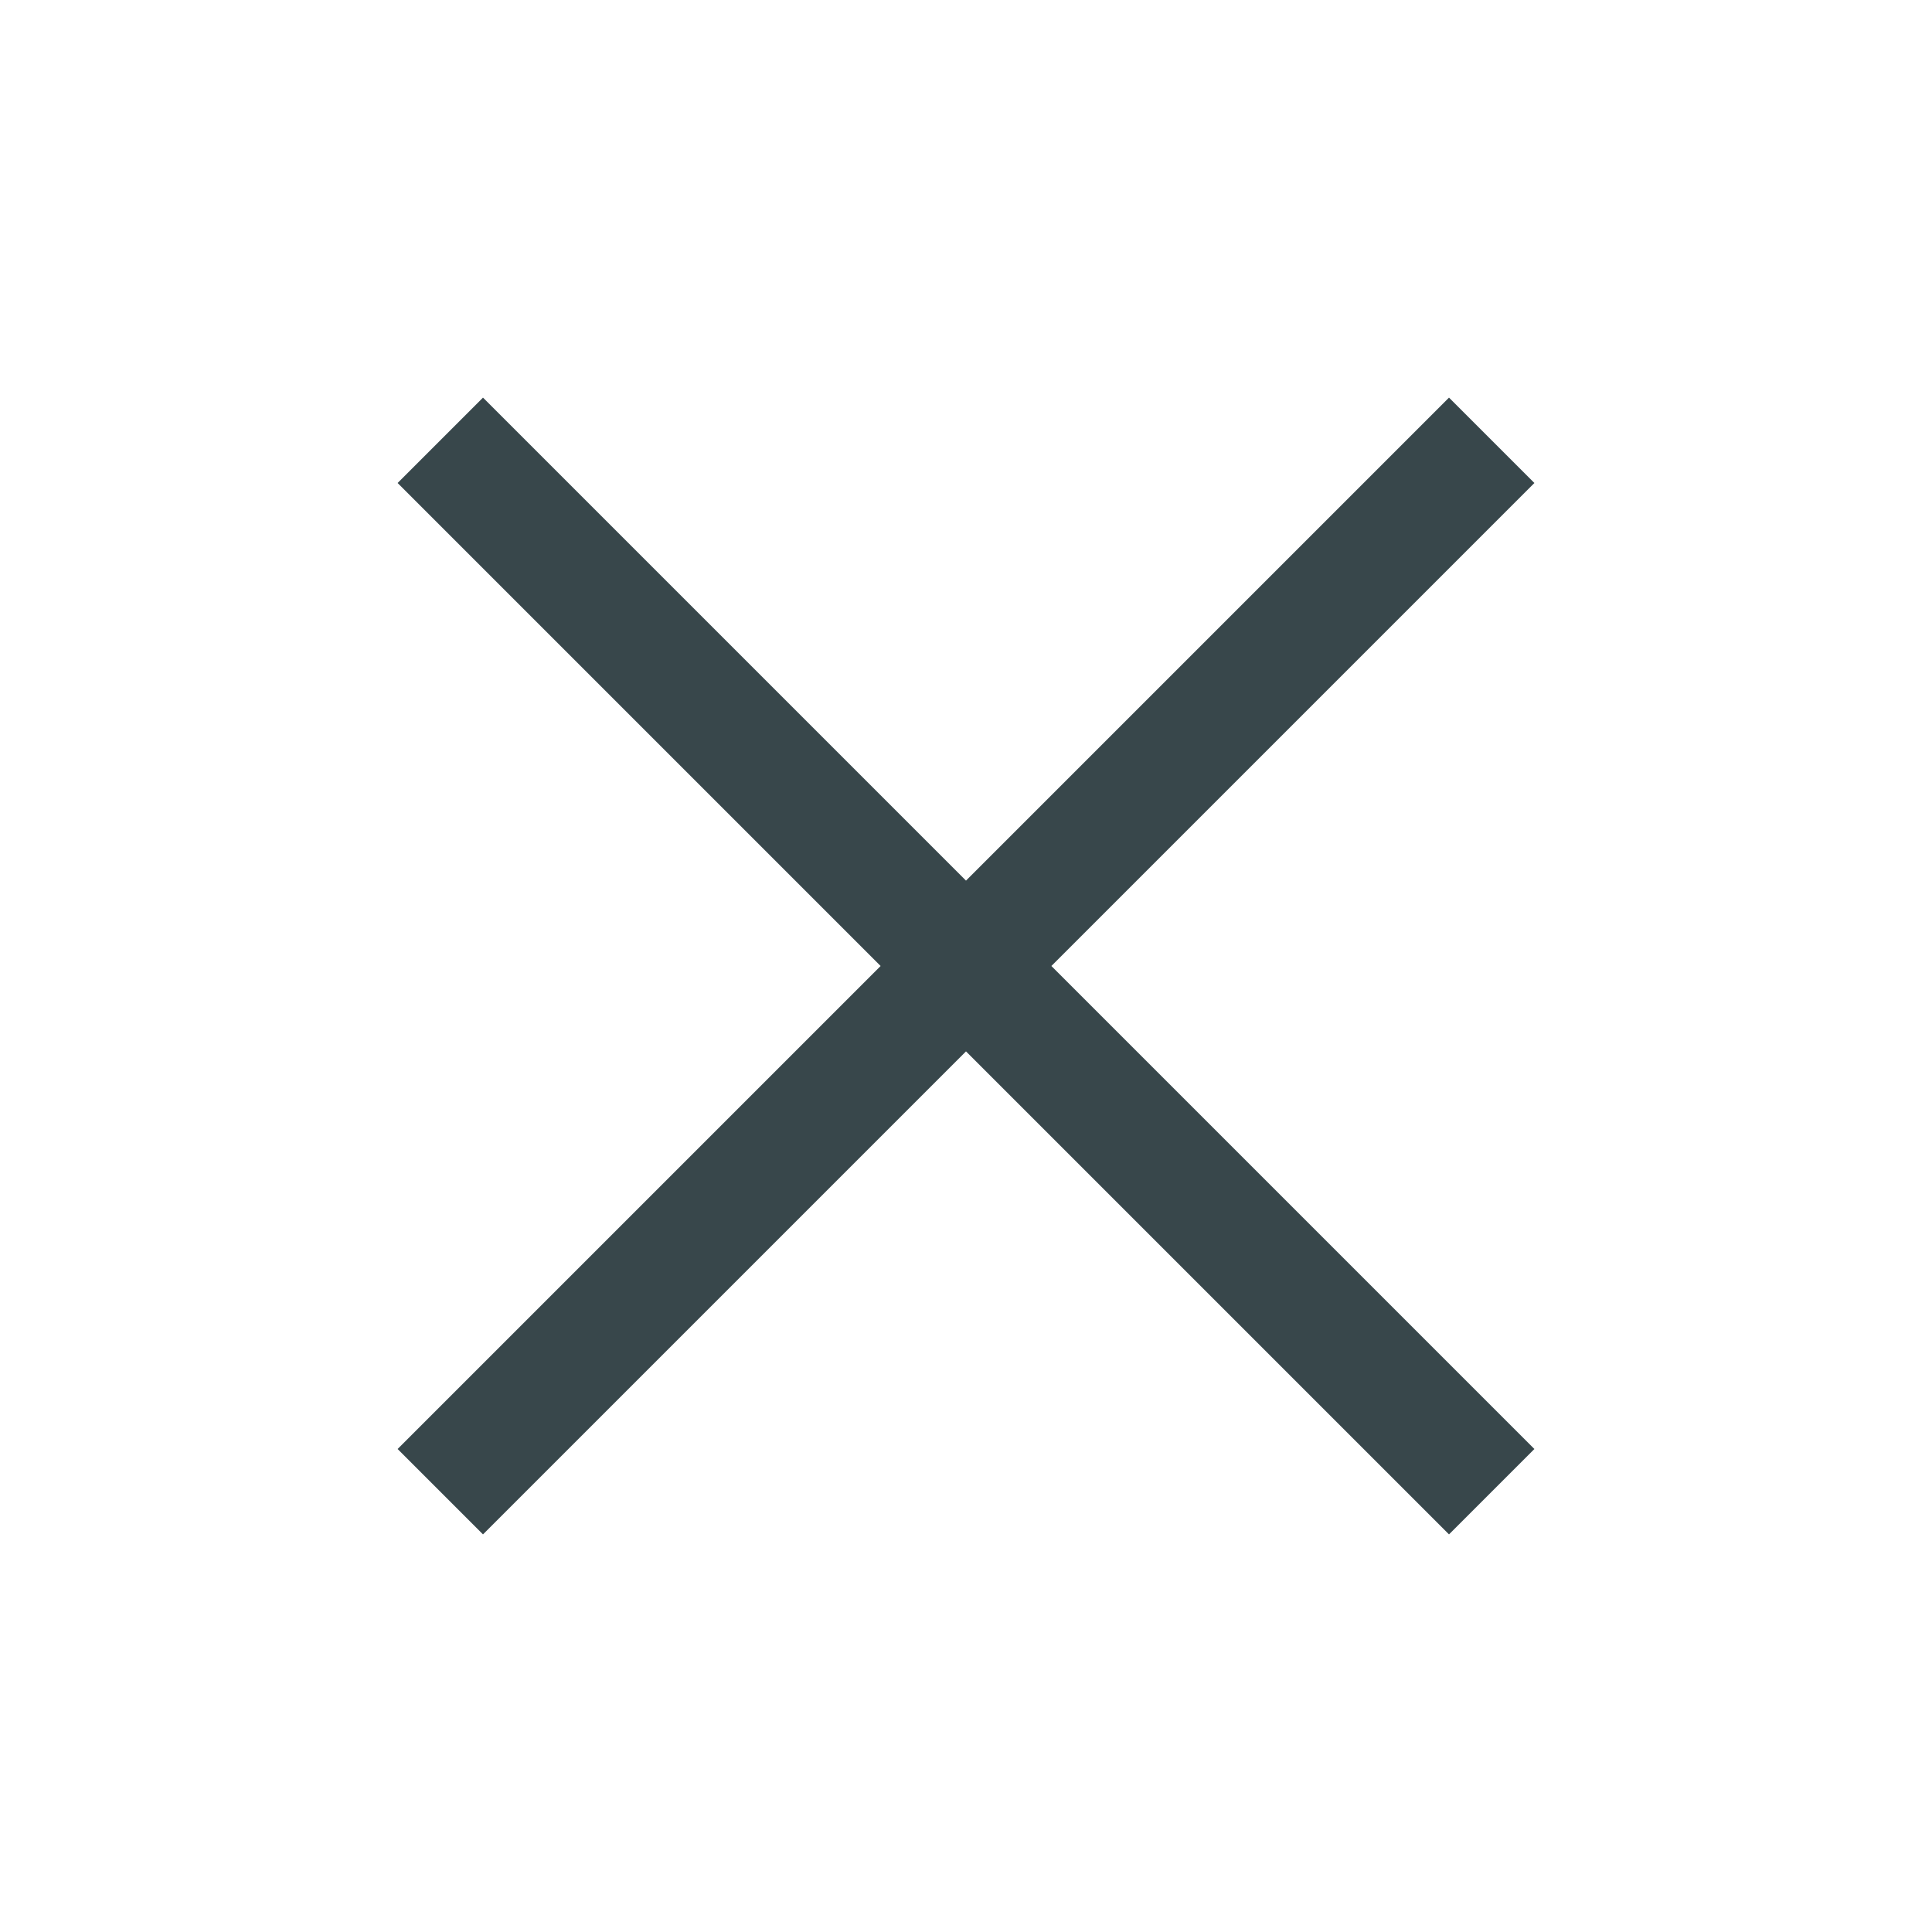
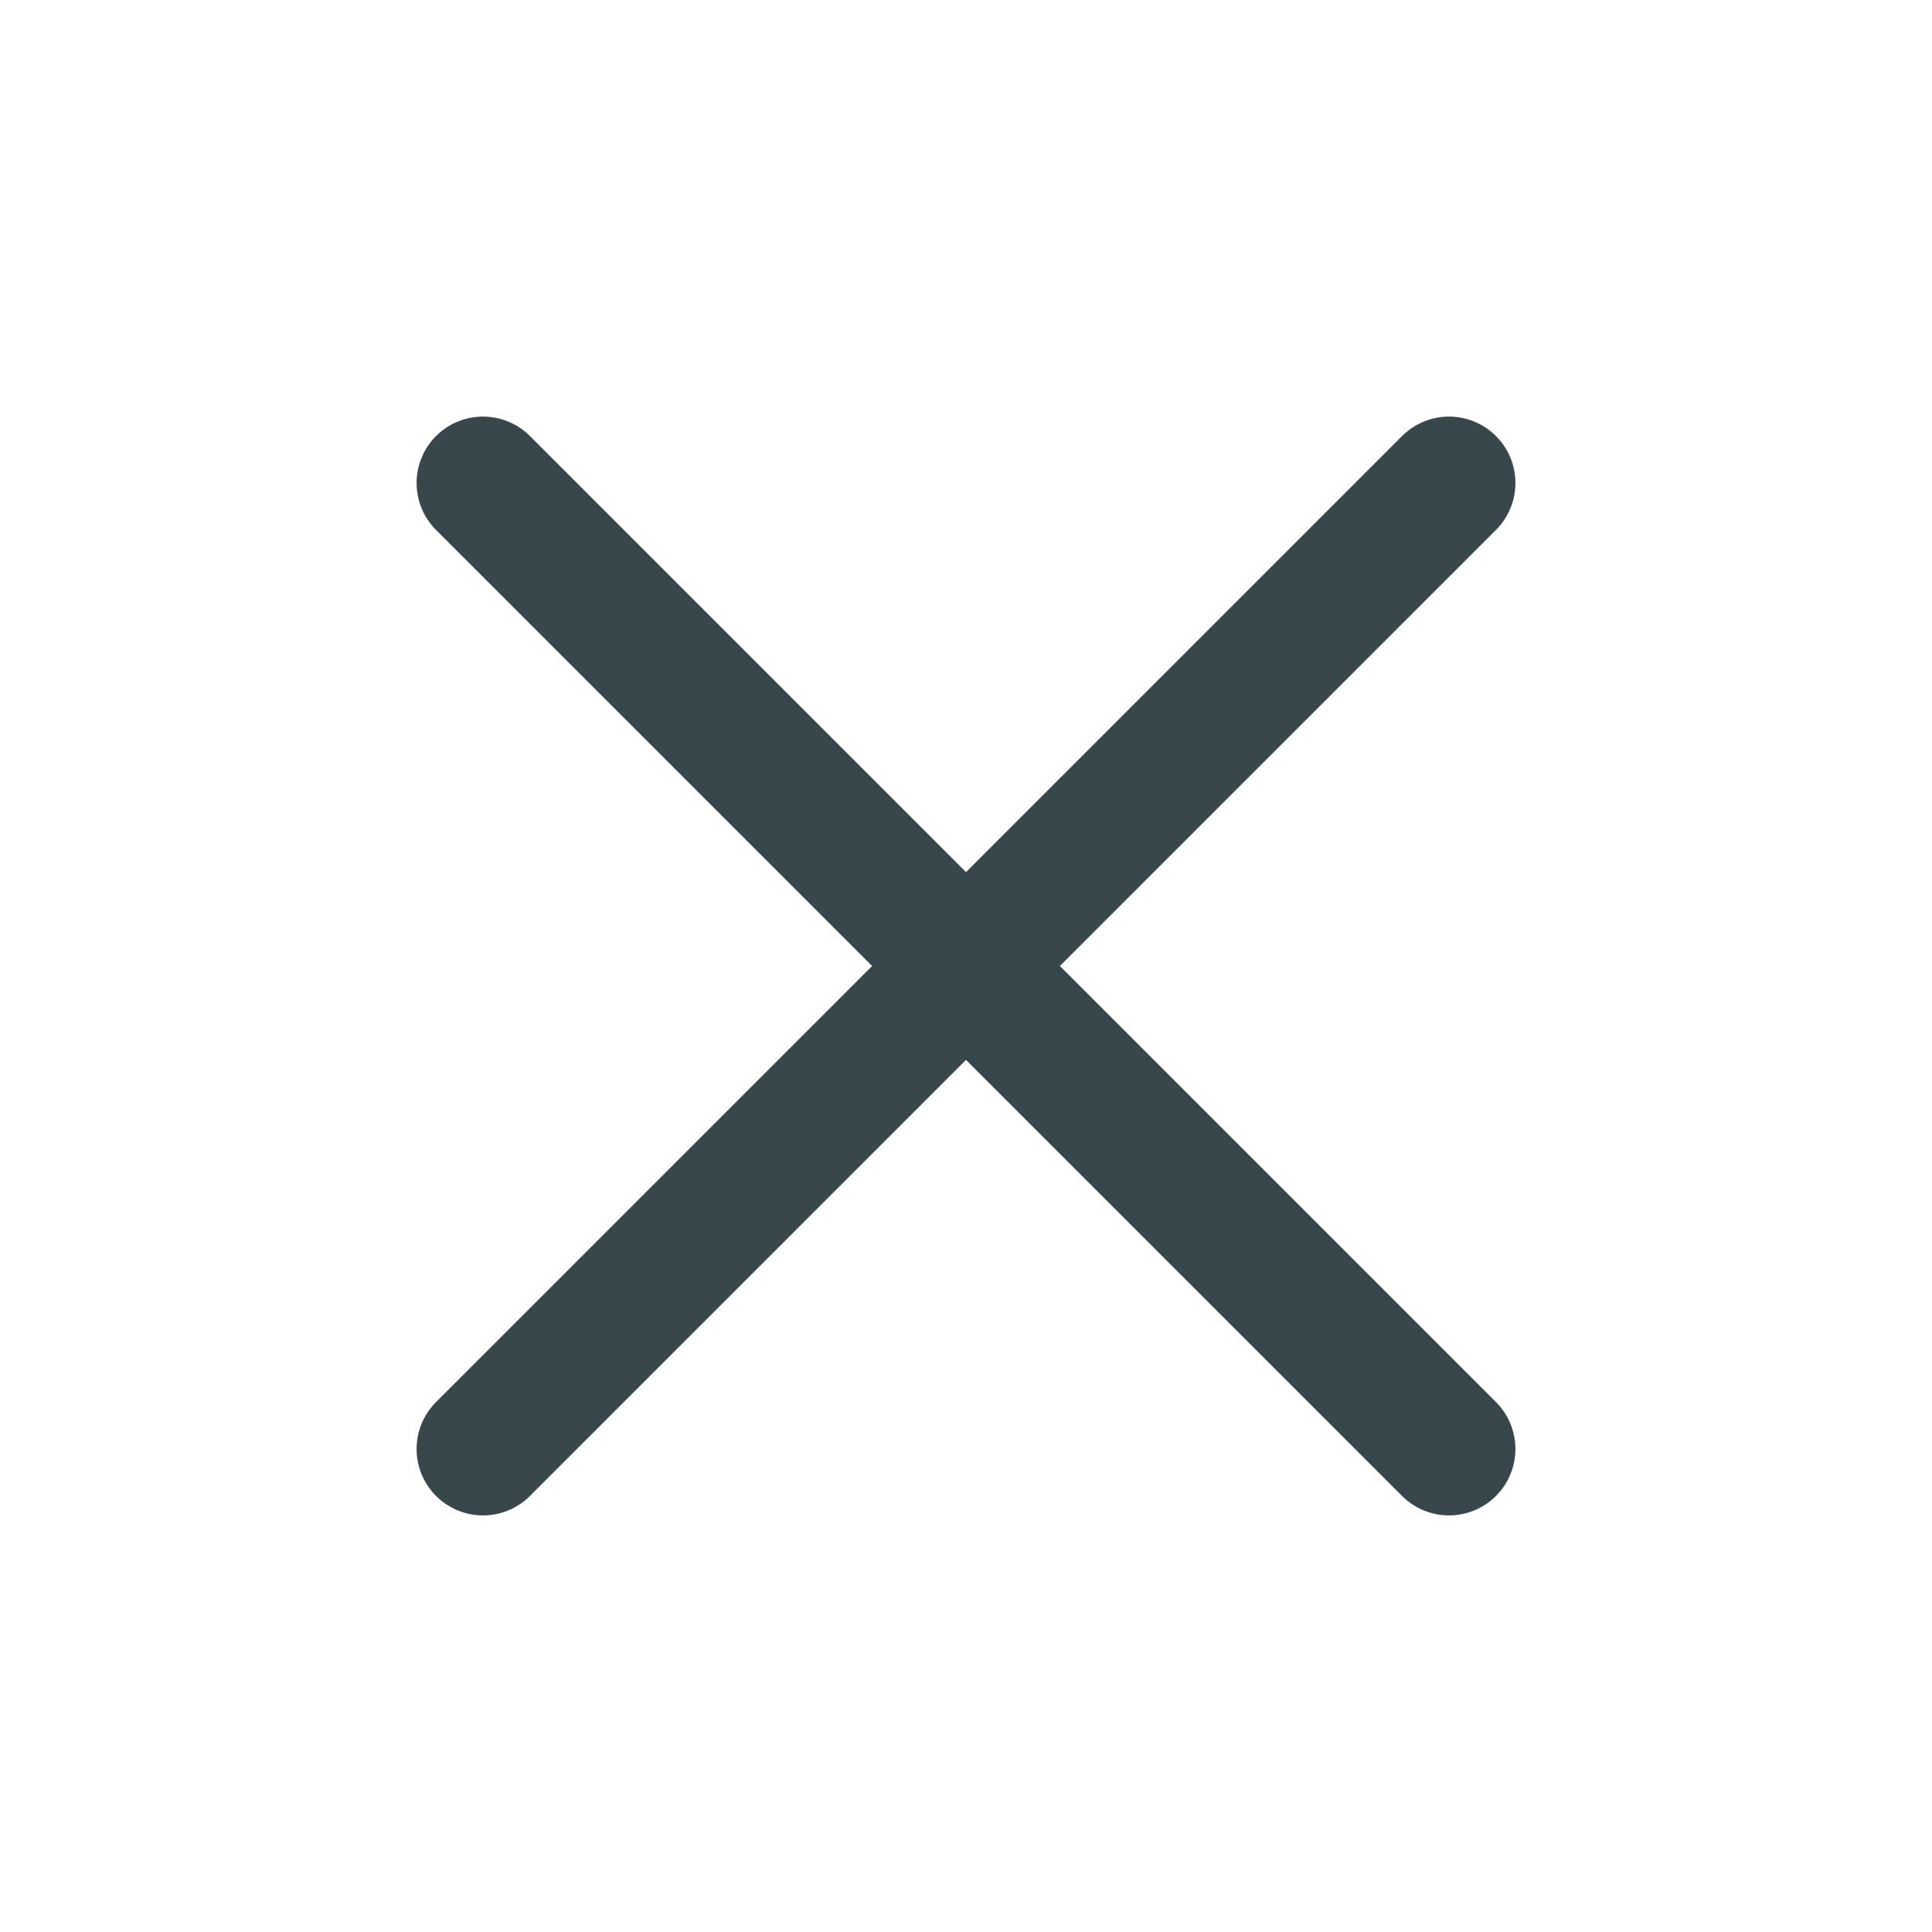
- <svg xmlns="http://www.w3.org/2000/svg" width="24" height="24" viewBox="0 0 24 24" fill="none" stroke="#38474b" stroke-width="1.5" stroke-linecap="square" stroke-linejoin="miter">
+ <svg xmlns="http://www.w3.org/2000/svg" width="24" height="24" viewBox="0 0 24 24" fill="none" stroke="#38474b" stroke-width="1.65" stroke-linecap="round" stroke-linejoin="round">
  <path d="m6 6 12 12M18 6 6 18" />
</svg>
